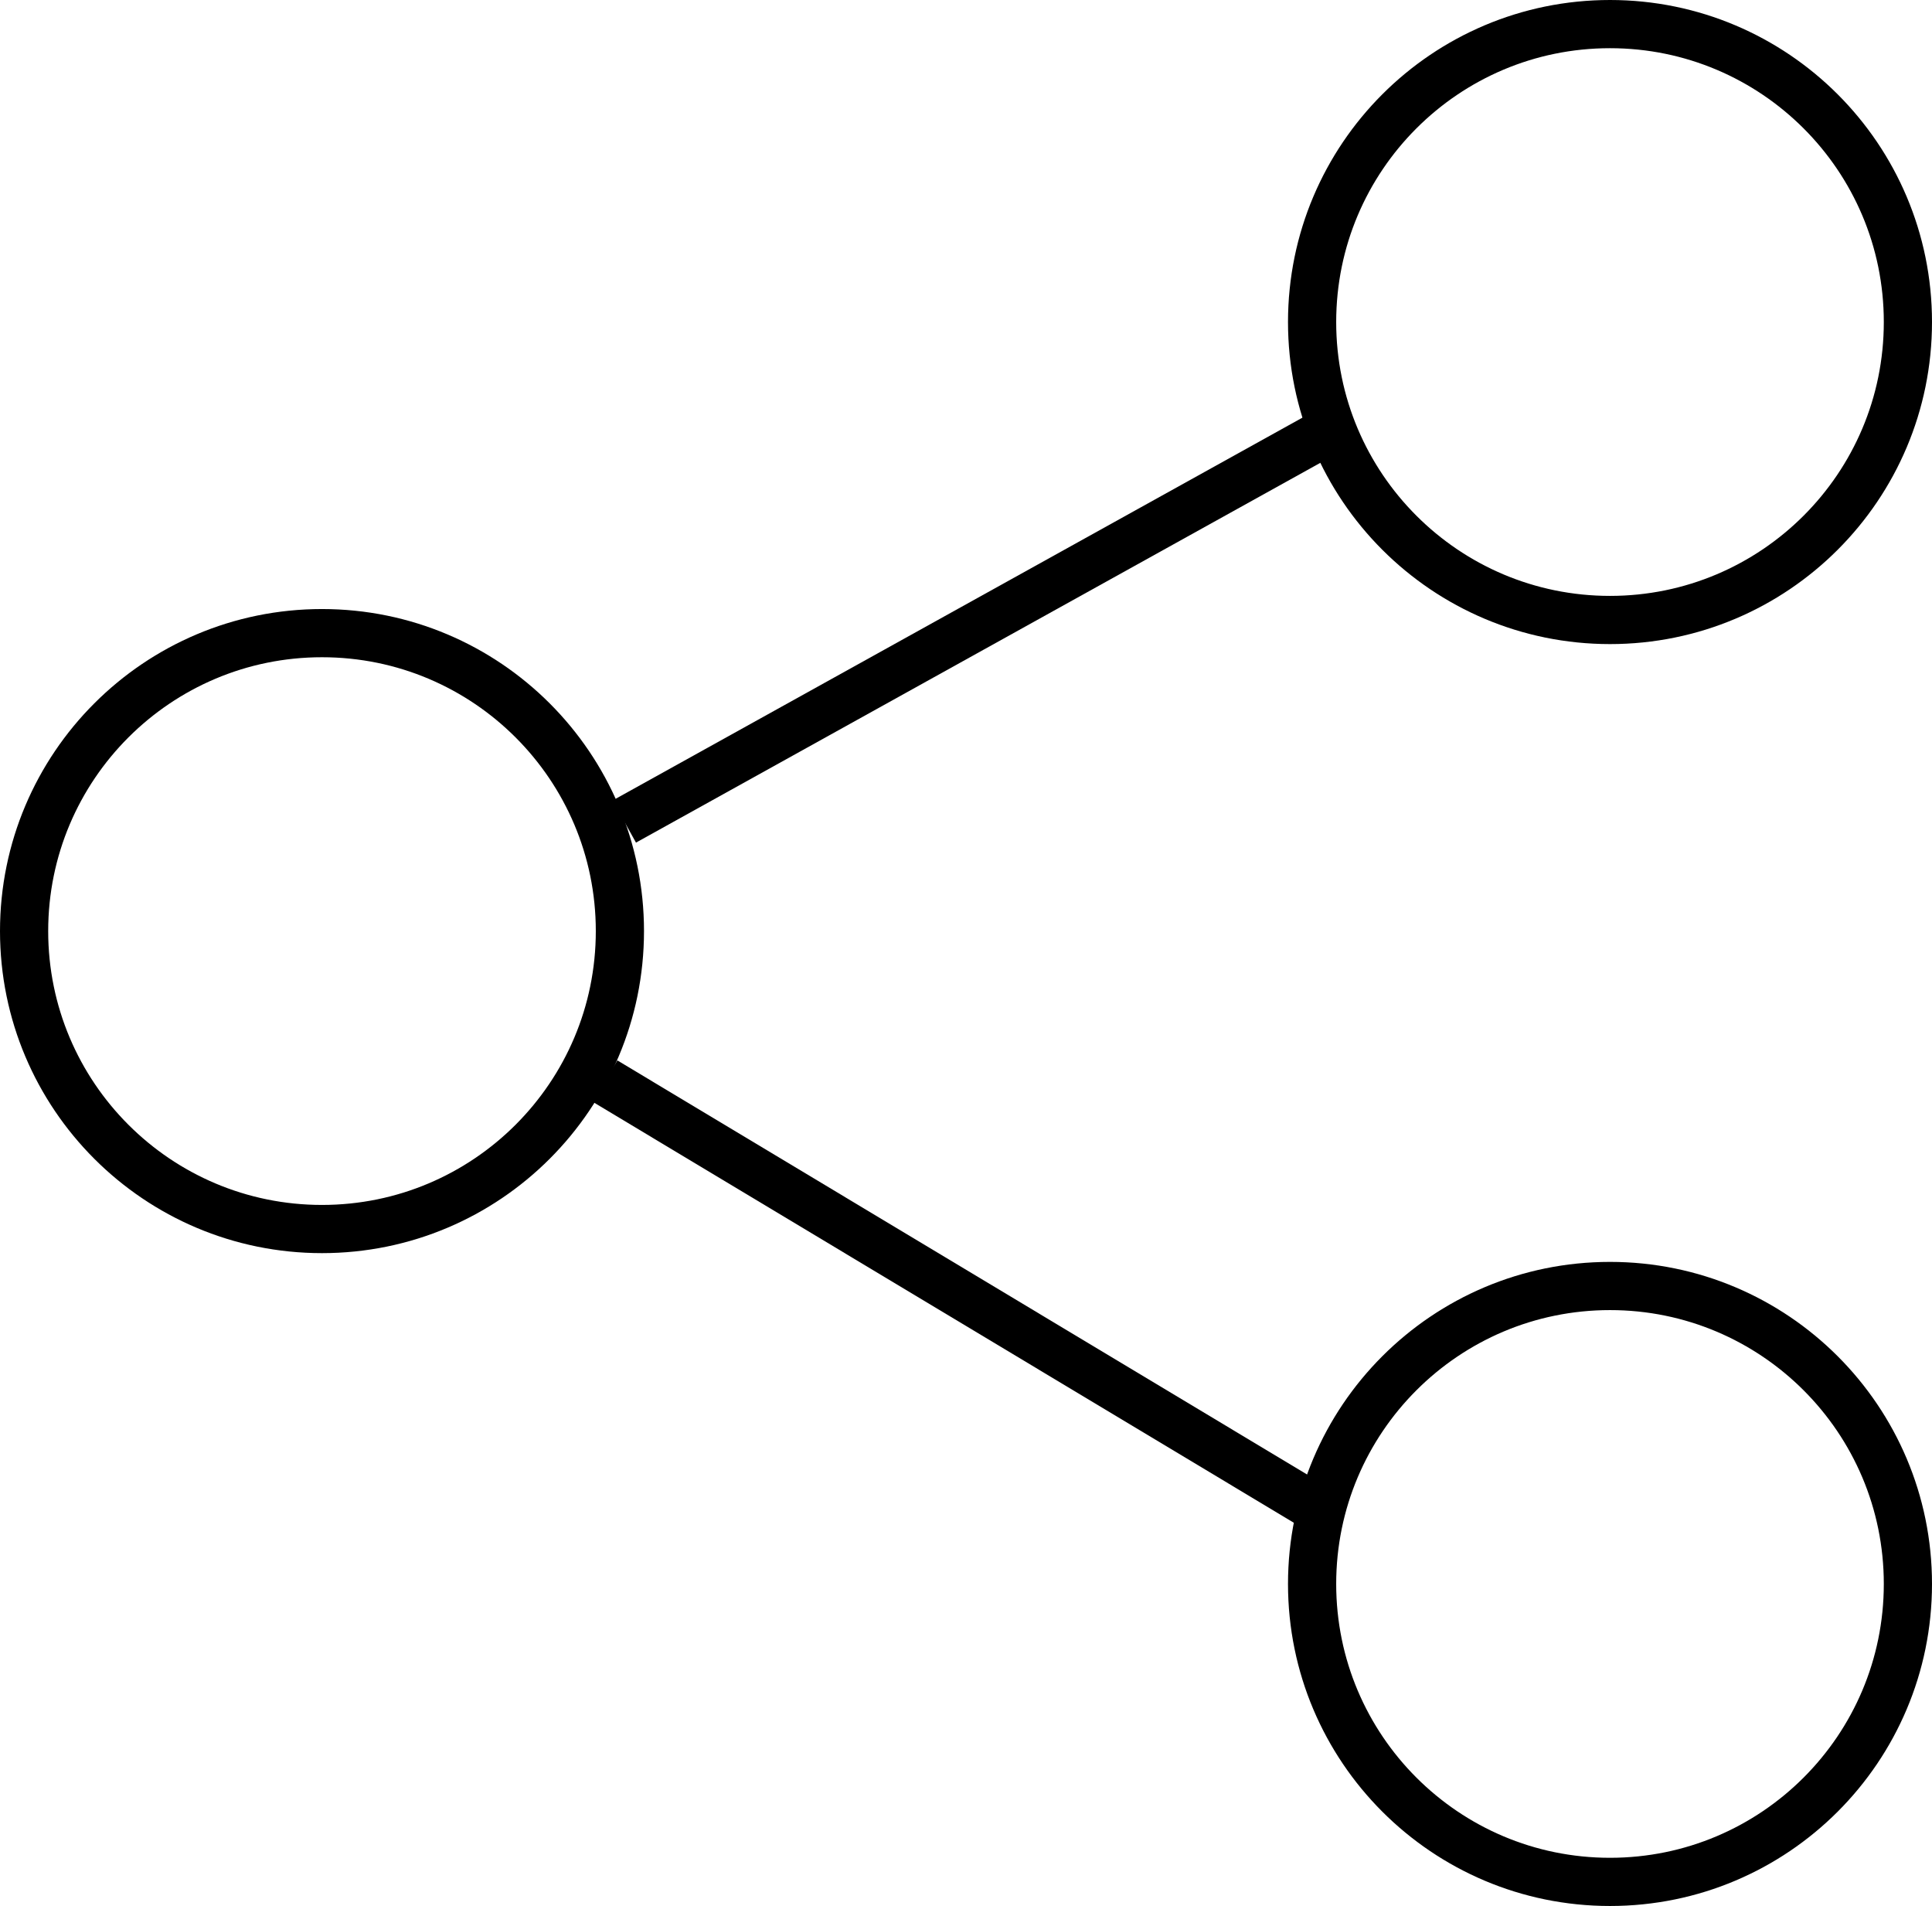
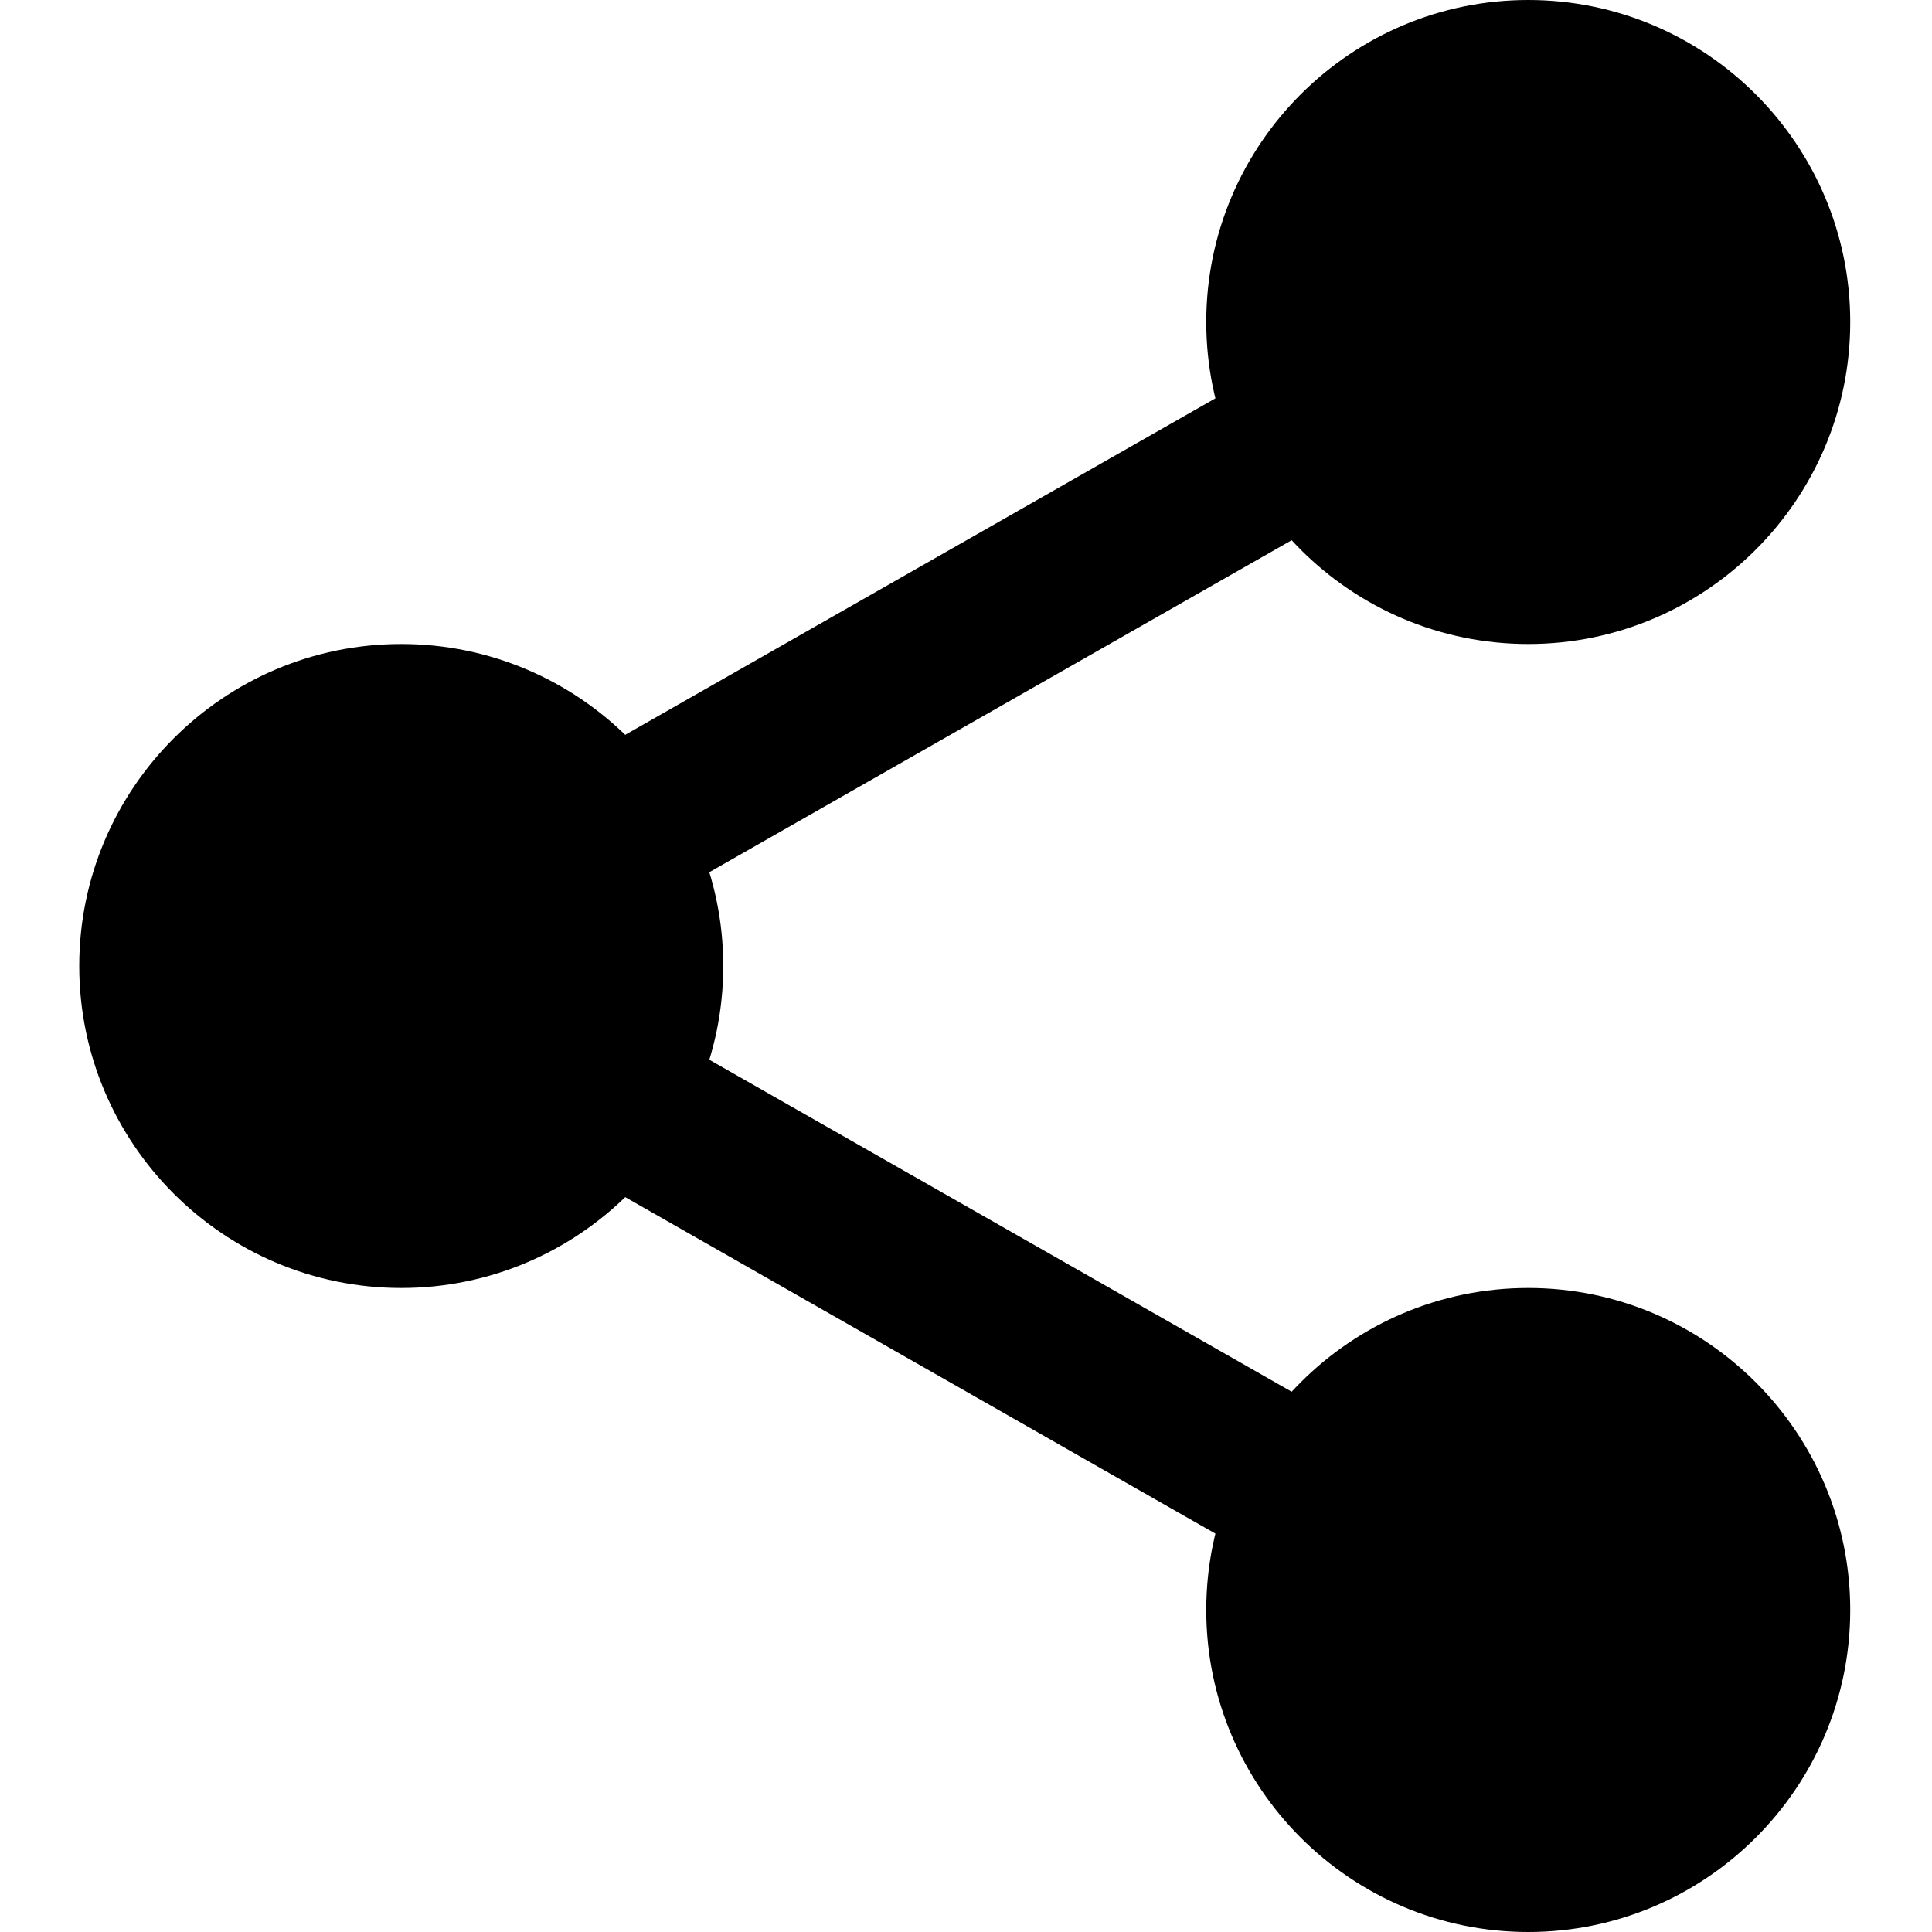
- <svg xmlns="http://www.w3.org/2000/svg" width="441" height="435" viewBox="0 0 441 435">
-   <g id="Grupo_31" data-name="Grupo 31" transform="translate(-379 -540)">
-     <g id="Elipse_1" data-name="Elipse 1" transform="translate(379 679)" fill="none" stroke="#000" stroke-width="11">
-       <circle cx="73.5" cy="73.5" r="73.5" stroke="none" />
-       <circle cx="73.5" cy="73.5" r="68" fill="none" />
-     </g>
-     <line id="Linha_1" data-name="Linha 1" y1="91" x2="164" transform="translate(521.5 636.5)" fill="none" stroke="#000" stroke-width="11" />
-     <line id="Linha_2" data-name="Linha 2" y1="91" x2="164" transform="translate(599.096 928.764) rotate(-120)" fill="none" stroke="#000" stroke-width="11" />
-     <g id="Elipse_2" data-name="Elipse 2" transform="translate(673 540)" fill="none" stroke="#000" stroke-width="11">
-       <circle cx="73.5" cy="73.5" r="73.5" stroke="none" />
-       <circle cx="73.5" cy="73.5" r="68" fill="none" />
-     </g>
-     <g id="Elipse_3" data-name="Elipse 3" transform="translate(673 828)" fill="none" stroke="#000" stroke-width="11">
-       <circle cx="73.5" cy="73.5" r="73.5" stroke="none" />
-       <circle cx="73.5" cy="73.5" r="68" fill="none" />
-     </g>
-   </g>
+ <svg xmlns="http://www.w3.org/2000/svg" height="512pt" viewBox="-21 0 512 512" width="512pt">
+   <path d="m453.332 85.332c0 38.293-31.039 69.336-69.332 69.336s-69.332-31.043-69.332-69.336c0-38.289 31.039-69.332 69.332-69.332s69.332 31.043 69.332 69.332zm0 0" />
+   <path d="m384 170.668c-47.062 0-85.332-38.273-85.332-85.336 0-47.059 38.27-85.332 85.332-85.332s85.332 38.273 85.332 85.332c0 47.062-38.27 85.336-85.332 85.336zm0-138.668c-29.418 0-53.332 23.938-53.332 53.332 0 29.398 23.914 53.336 53.332 53.336s53.332-23.938 53.332-53.336c0-29.395-23.914-53.332-53.332-53.332zm0 0" />
+   <path d="m453.332 426.668c0 38.289-31.039 69.332-69.332 69.332s-69.332-31.043-69.332-69.332c0-38.293 31.039-69.336 69.332-69.336s69.332 31.043 69.332 69.336zm0 0" />
+   <path d="m384 512c-47.062 0-85.332-38.273-85.332-85.332 0-47.062 38.27-85.336 85.332-85.336s85.332 38.273 85.332 85.336c0 47.059-38.27 85.332-85.332 85.332zm0-138.668c-29.418 0-53.332 23.938-53.332 53.336 0 29.395 23.914 53.332 53.332 53.332s53.332-23.938 53.332-53.332c0-29.398-23.914-53.336-53.332-53.336zm0 0" />
+   <path d="m154.668 256c0 38.293-31.043 69.332-69.336 69.332-38.289 0-69.332-31.039-69.332-69.332s31.043-69.332 69.332-69.332c38.293 0 69.336 31.039 69.336 69.332zm0 0" />
+   <path d="m85.332 341.332c-47.059 0-85.332-38.27-85.332-85.332s38.273-85.332 85.332-85.332c47.062 0 85.336 38.27 85.336 85.332s-38.273 85.332-85.336 85.332zm0-138.664c-29.418 0-53.332 23.934-53.332 53.332s23.914 53.332 53.332 53.332c29.422 0 53.336-23.934 53.336-53.332s-23.914-53.332-53.336-53.332zm0 0" />
+   <path d="m135.703 245.762c-7.426 0-14.637-3.863-18.562-10.773-5.824-10.219-2.238-23.254 7.98-29.102l197.949-112.852c10.219-5.867 23.254-2.281 29.102 7.977 5.824 10.219 2.238 23.254-7.98 29.102l-197.953 112.852c-3.328 1.898-6.953 2.797-10.535 2.797zm0 0" />
+   <path d="m333.633 421.762c-3.586 0-7.211-.898-10.539-2.797l-197.953-112.852c-10.219-5.824-13.801-18.859-7.977-29.102 5.801-10.238 18.855-13.844 29.098-7.977l197.953 112.852c10.219 5.824 13.801 18.859 7.977 29.102-3.945 6.91-11.156 10.773-18.559 10.773zm0 0" />
</svg>
